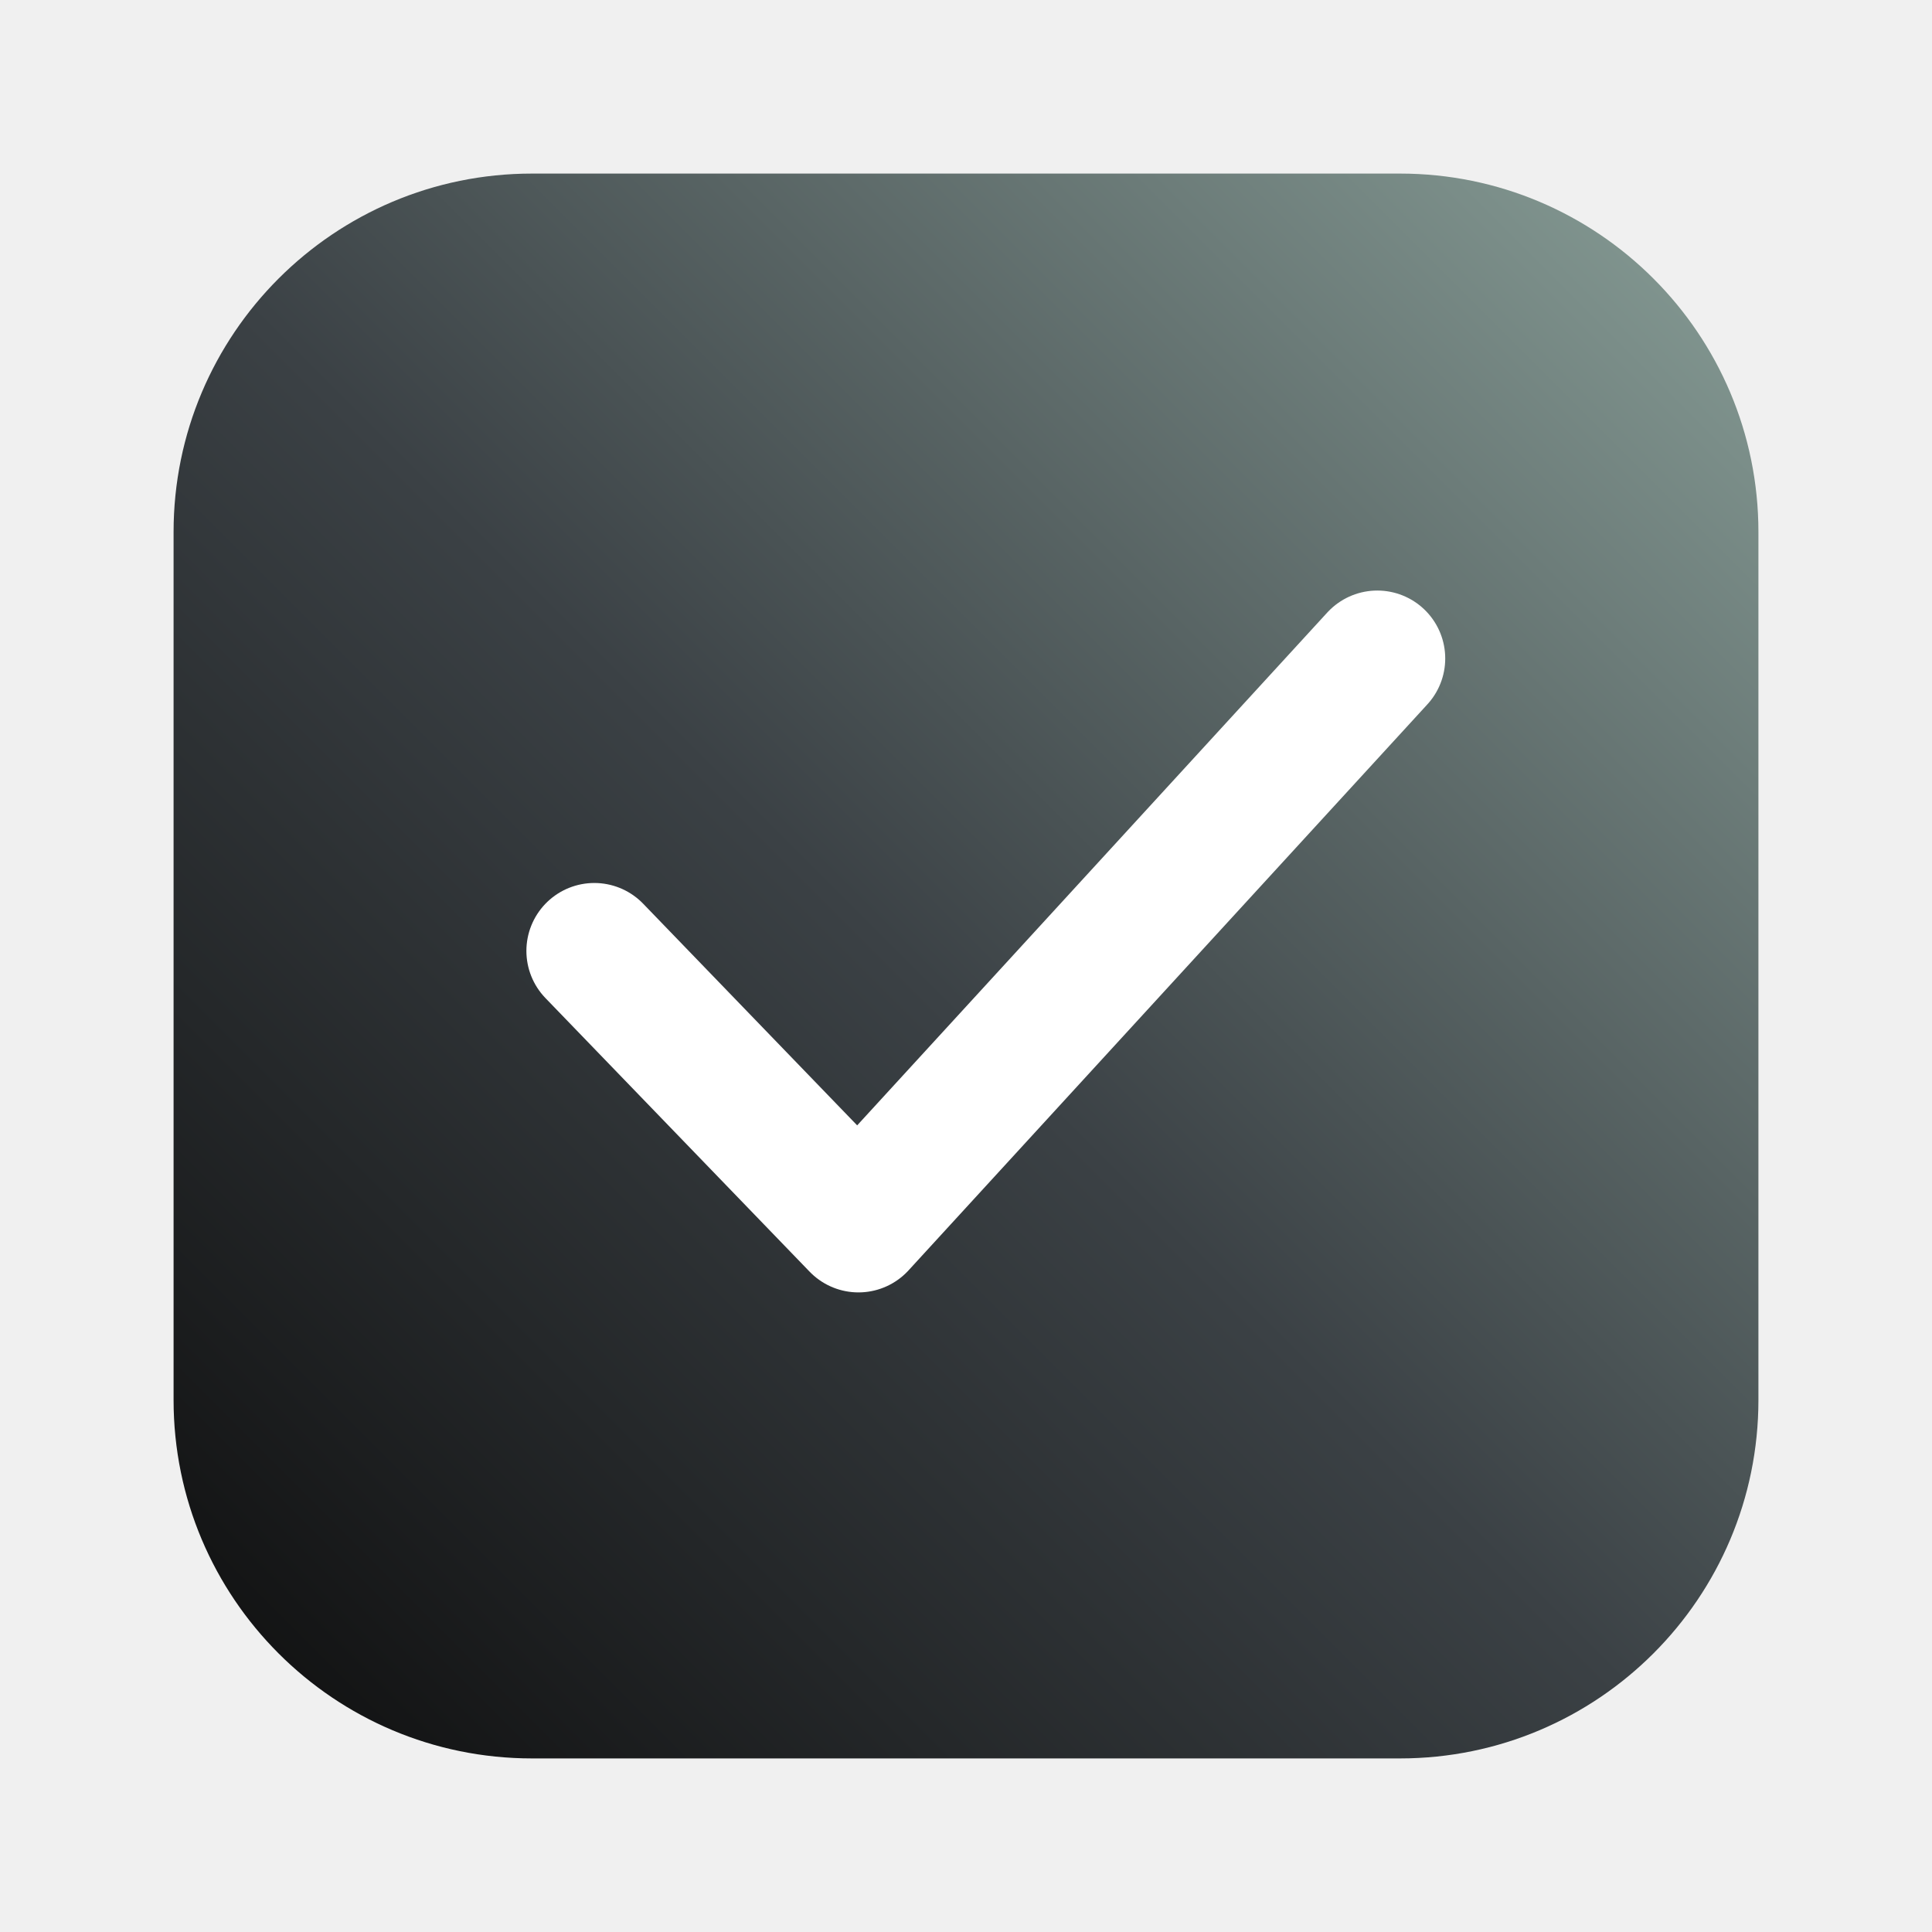
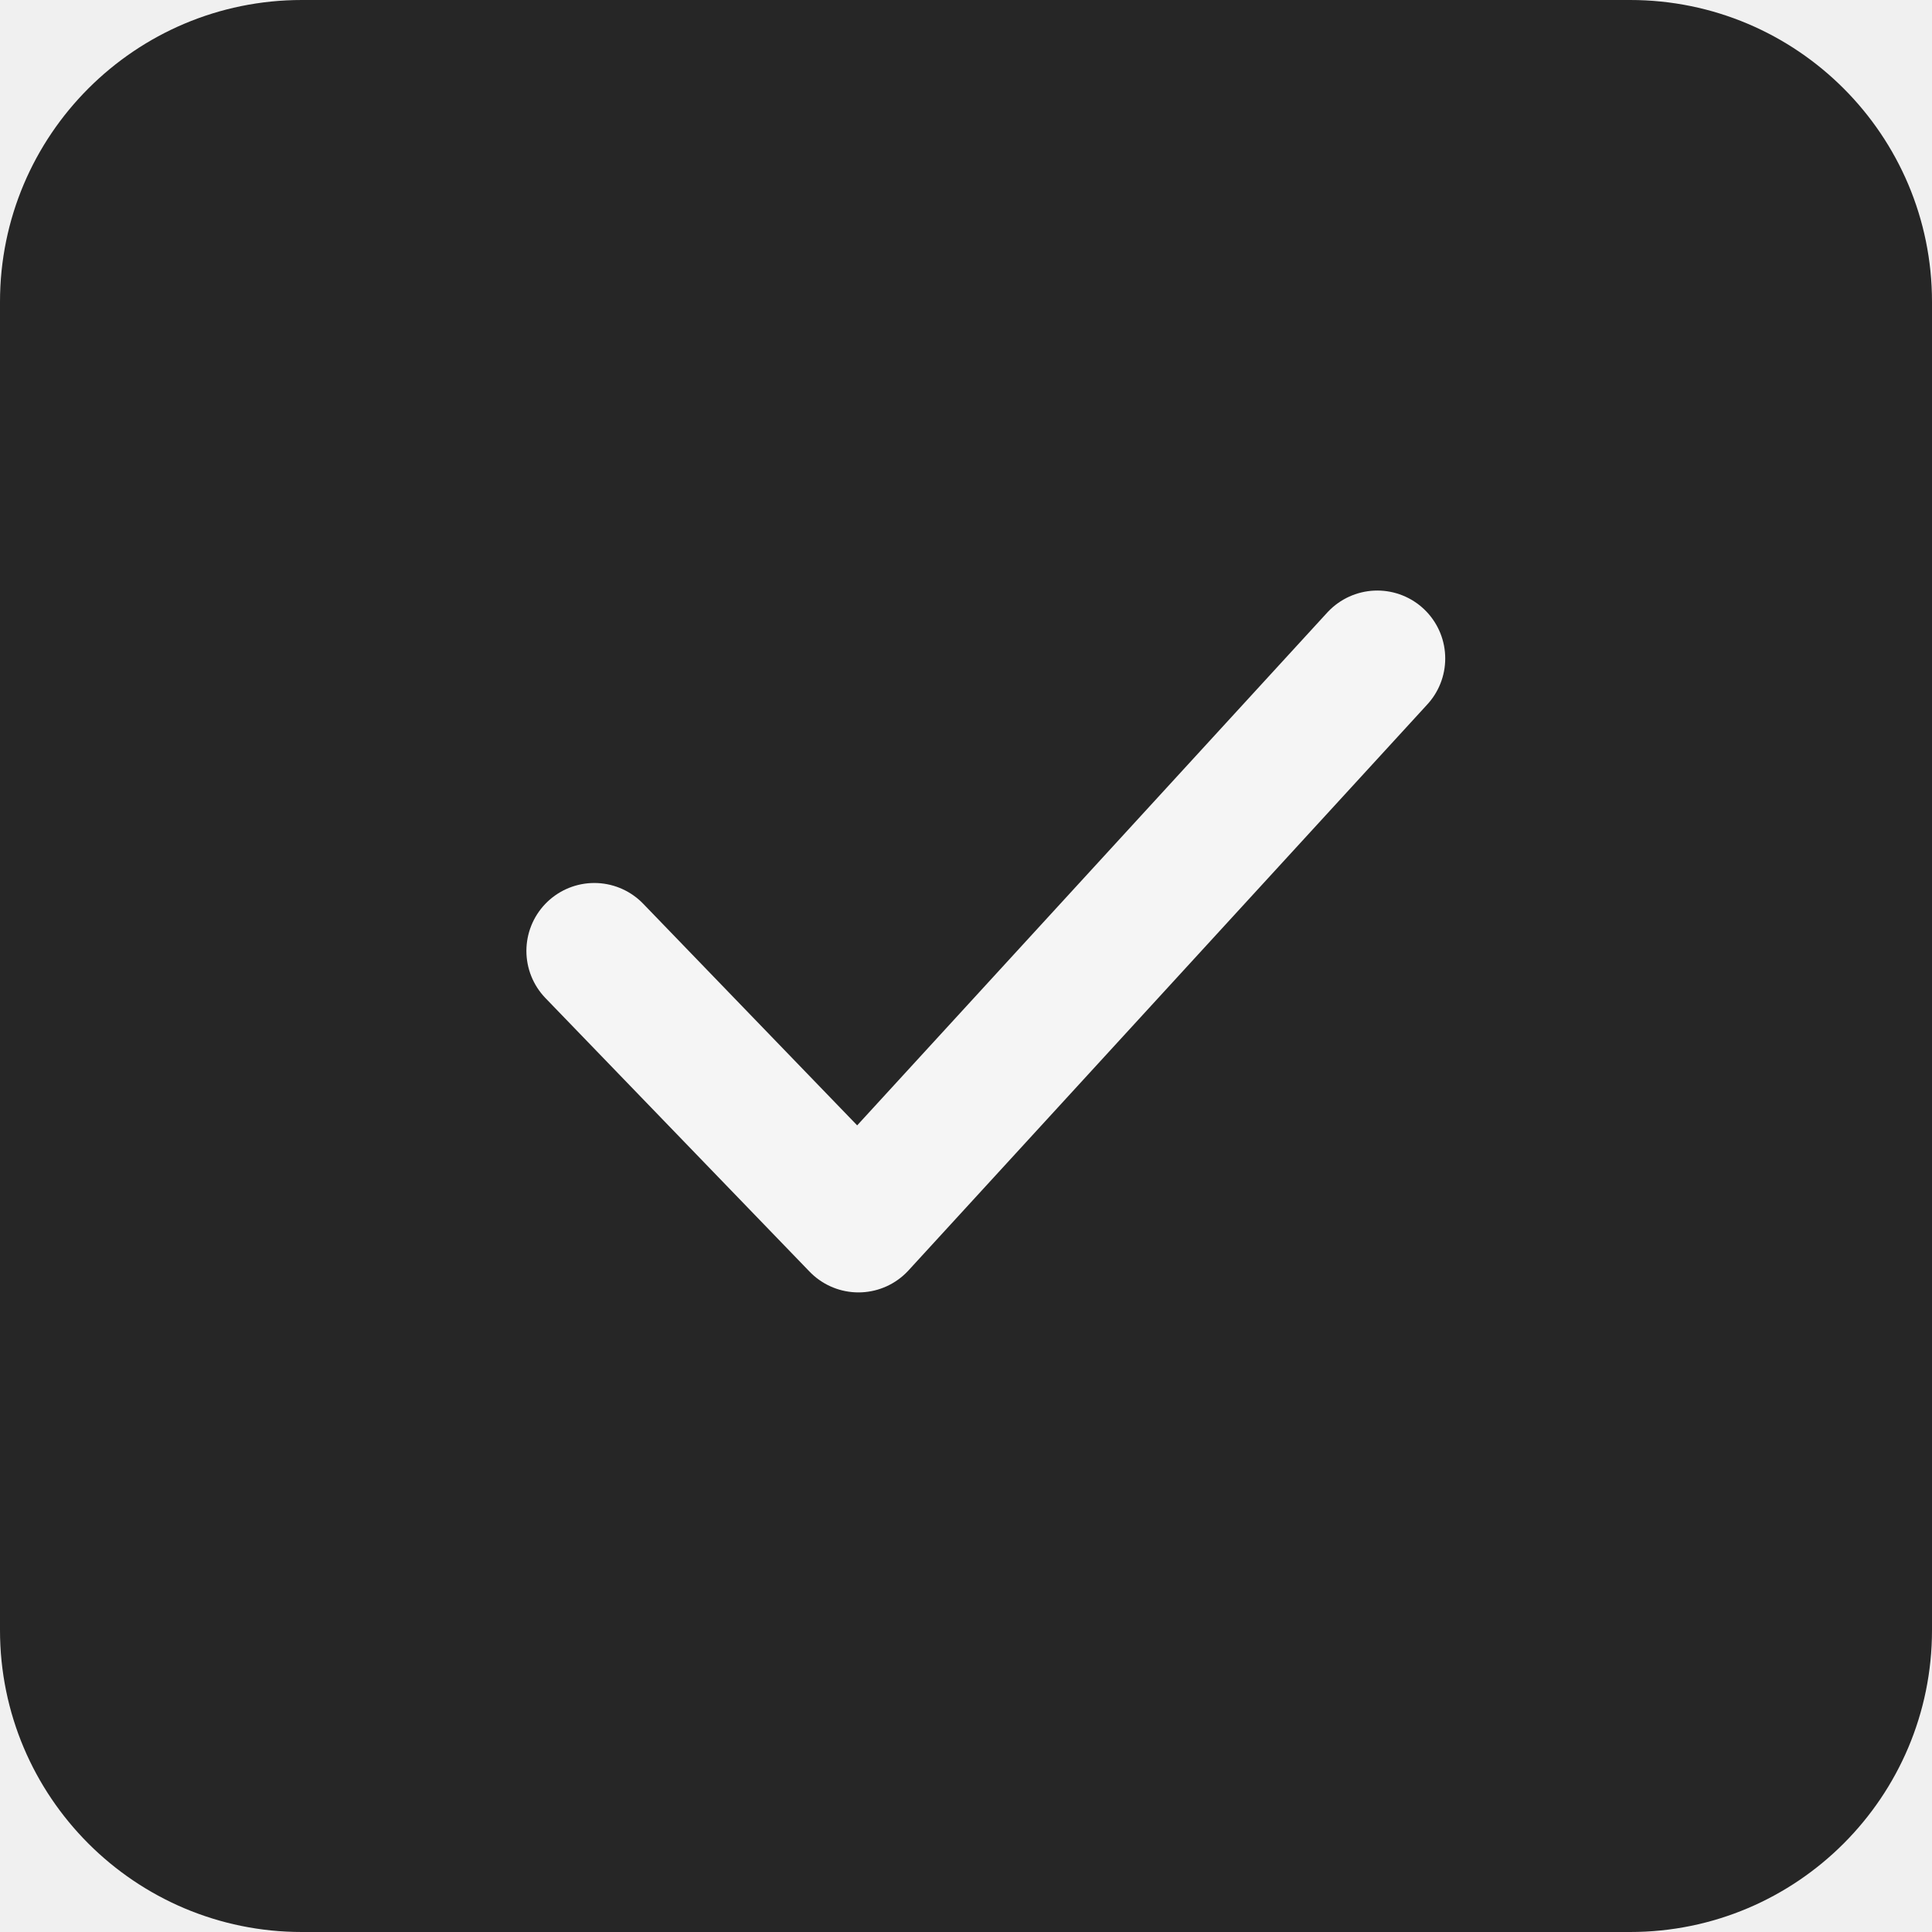
<svg xmlns="http://www.w3.org/2000/svg" viewBox="0 0 1024 1024" role="img" aria-labelledby="title description">
-   <defs>
-     <linearGradient id="icon-gradient" x1="0" y1="1" x2="1" y2="0">
-       <stop offset="0" stop-color="#0D0D0D" />
-       <stop offset="0.48" stop-color="#3B4145" />
-       <stop offset="1" stop-color="#899F98" />
-     </linearGradient>
-   </defs>
-   <rect x="92" y="92" width="840" height="840" rx="190" fill="url(#icon-gradient)" />
-   <path d="M315 504 455 649 730 349" fill="none" stroke="#FFFFFF" stroke-width="72" stroke-linecap="round" stroke-linejoin="round" />
+   <rect width="1024" height="1024" rx="160" fill="#262626" />
+   <path d="M315 504 455 649 730 349" fill="none" stroke="#F5F5F5" stroke-width="72" stroke-linecap="round" stroke-linejoin="round" />
</svg>
